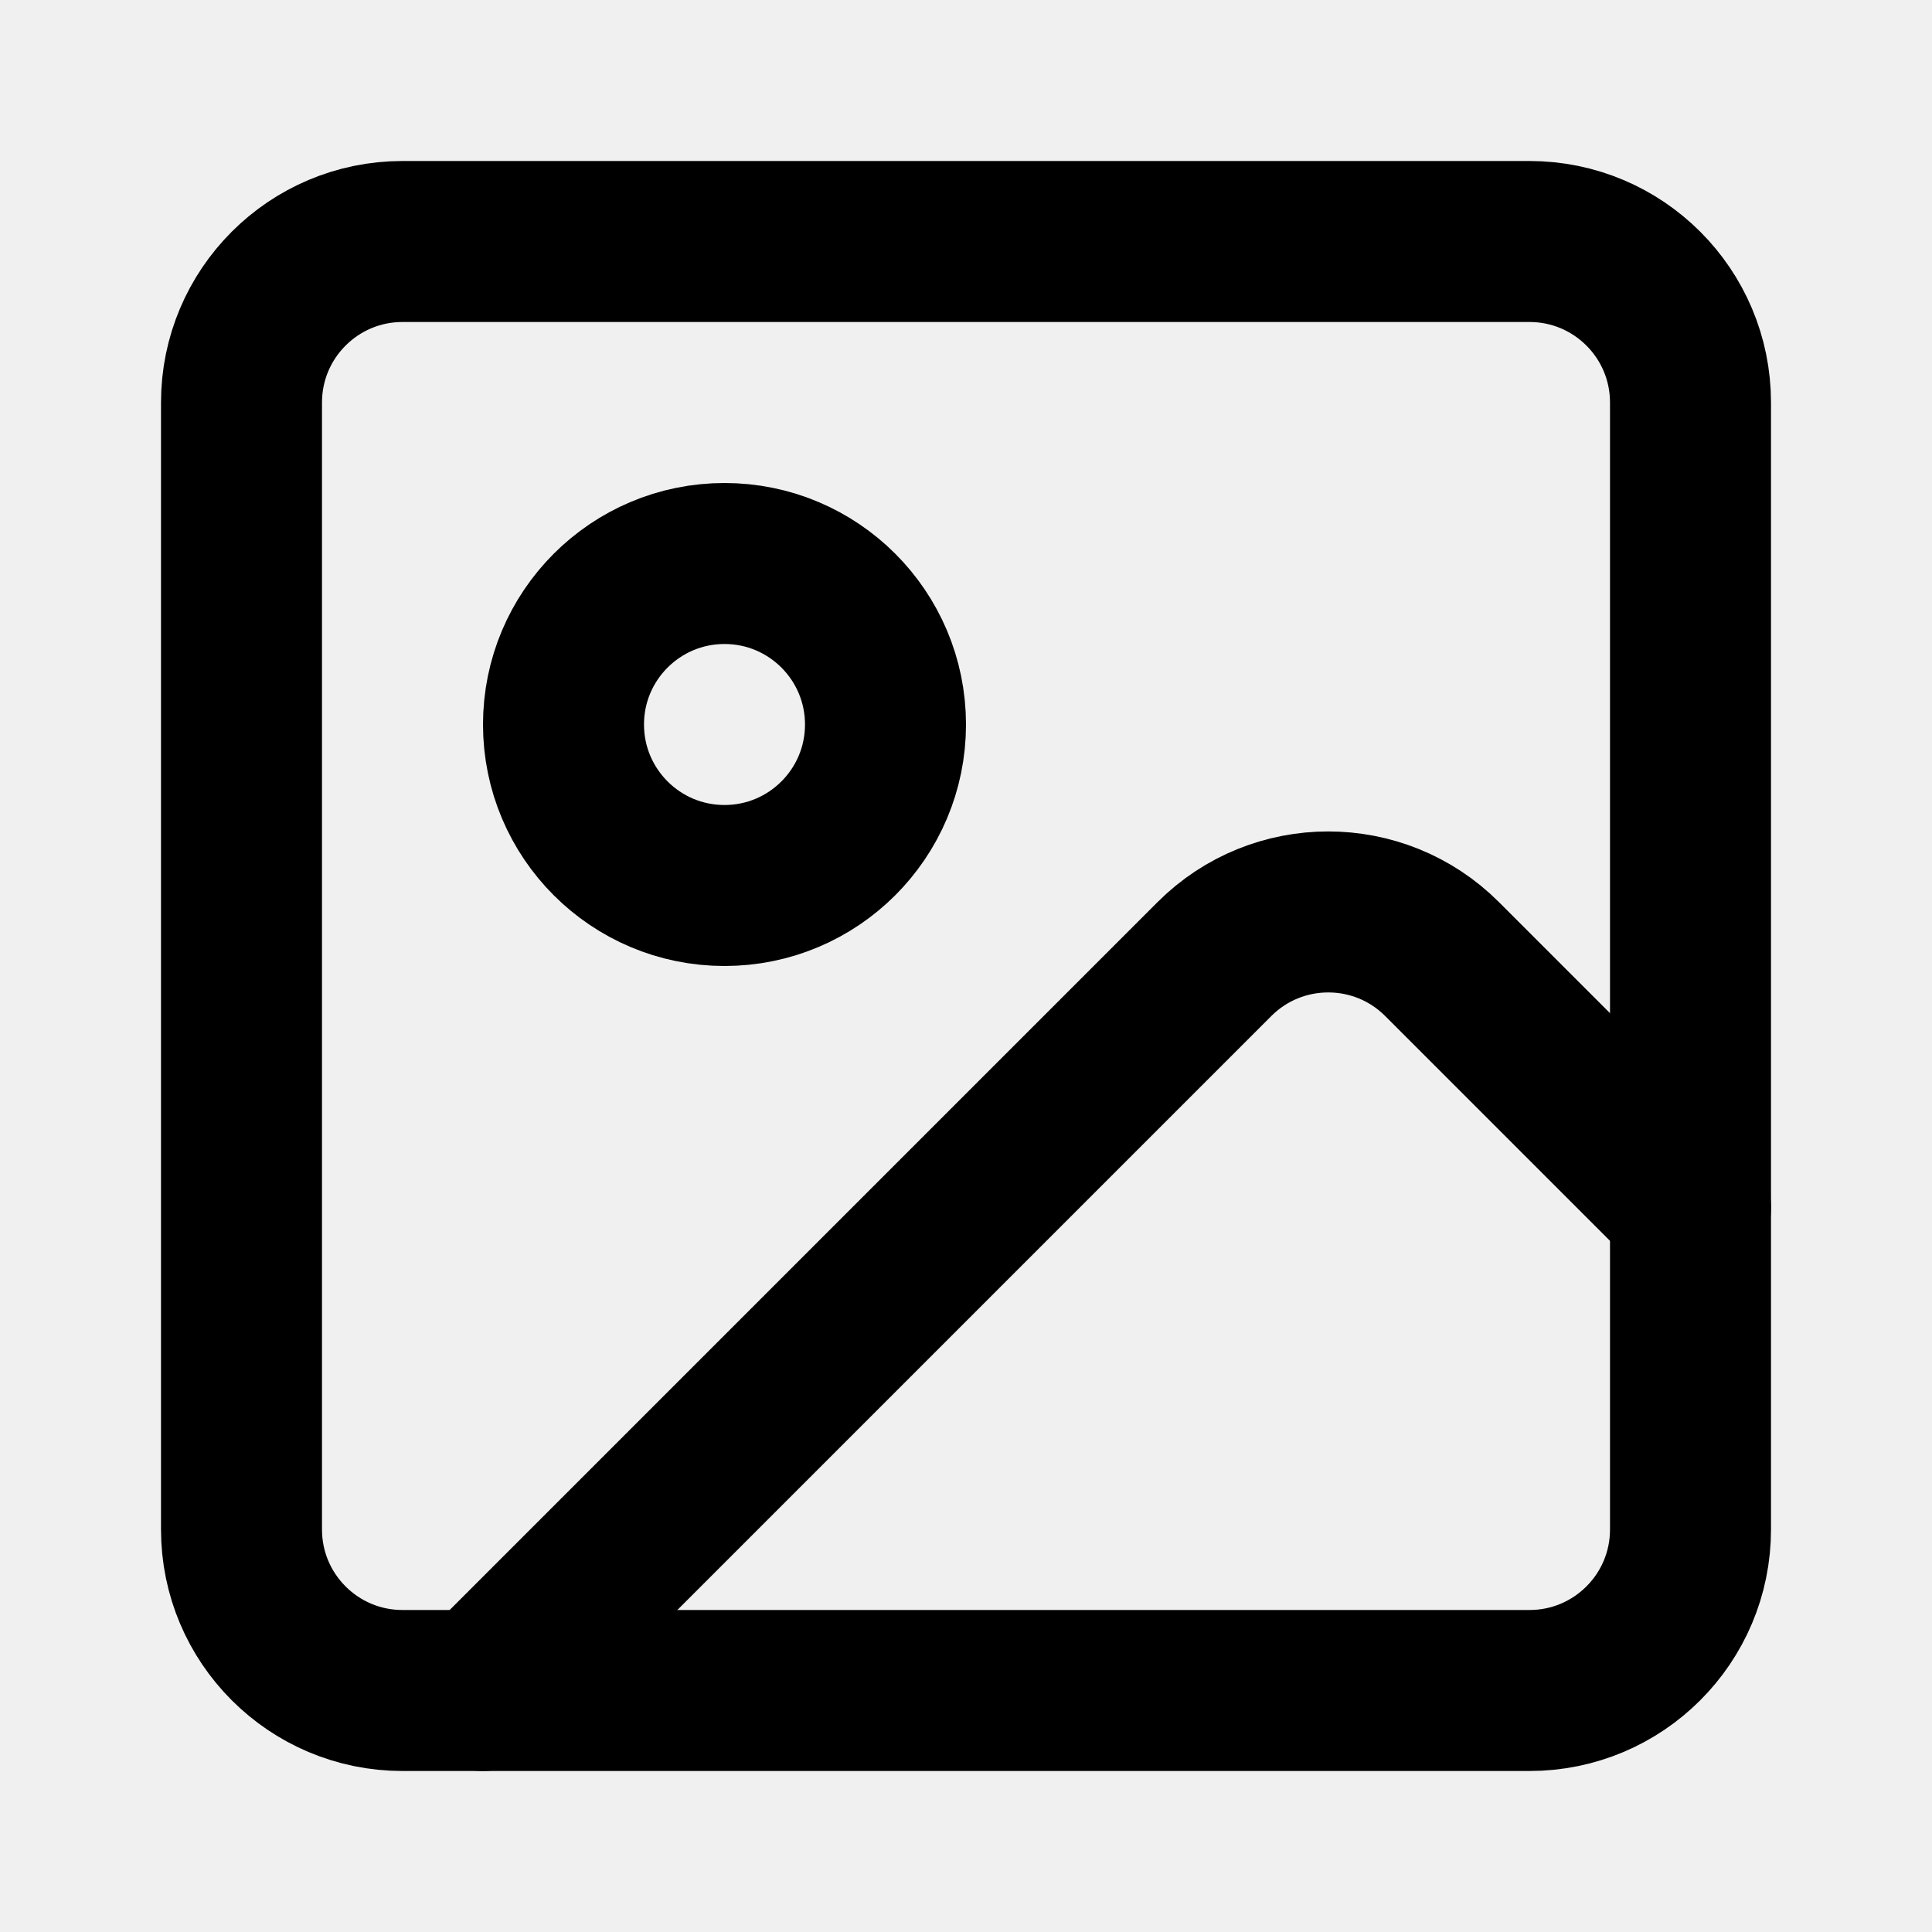
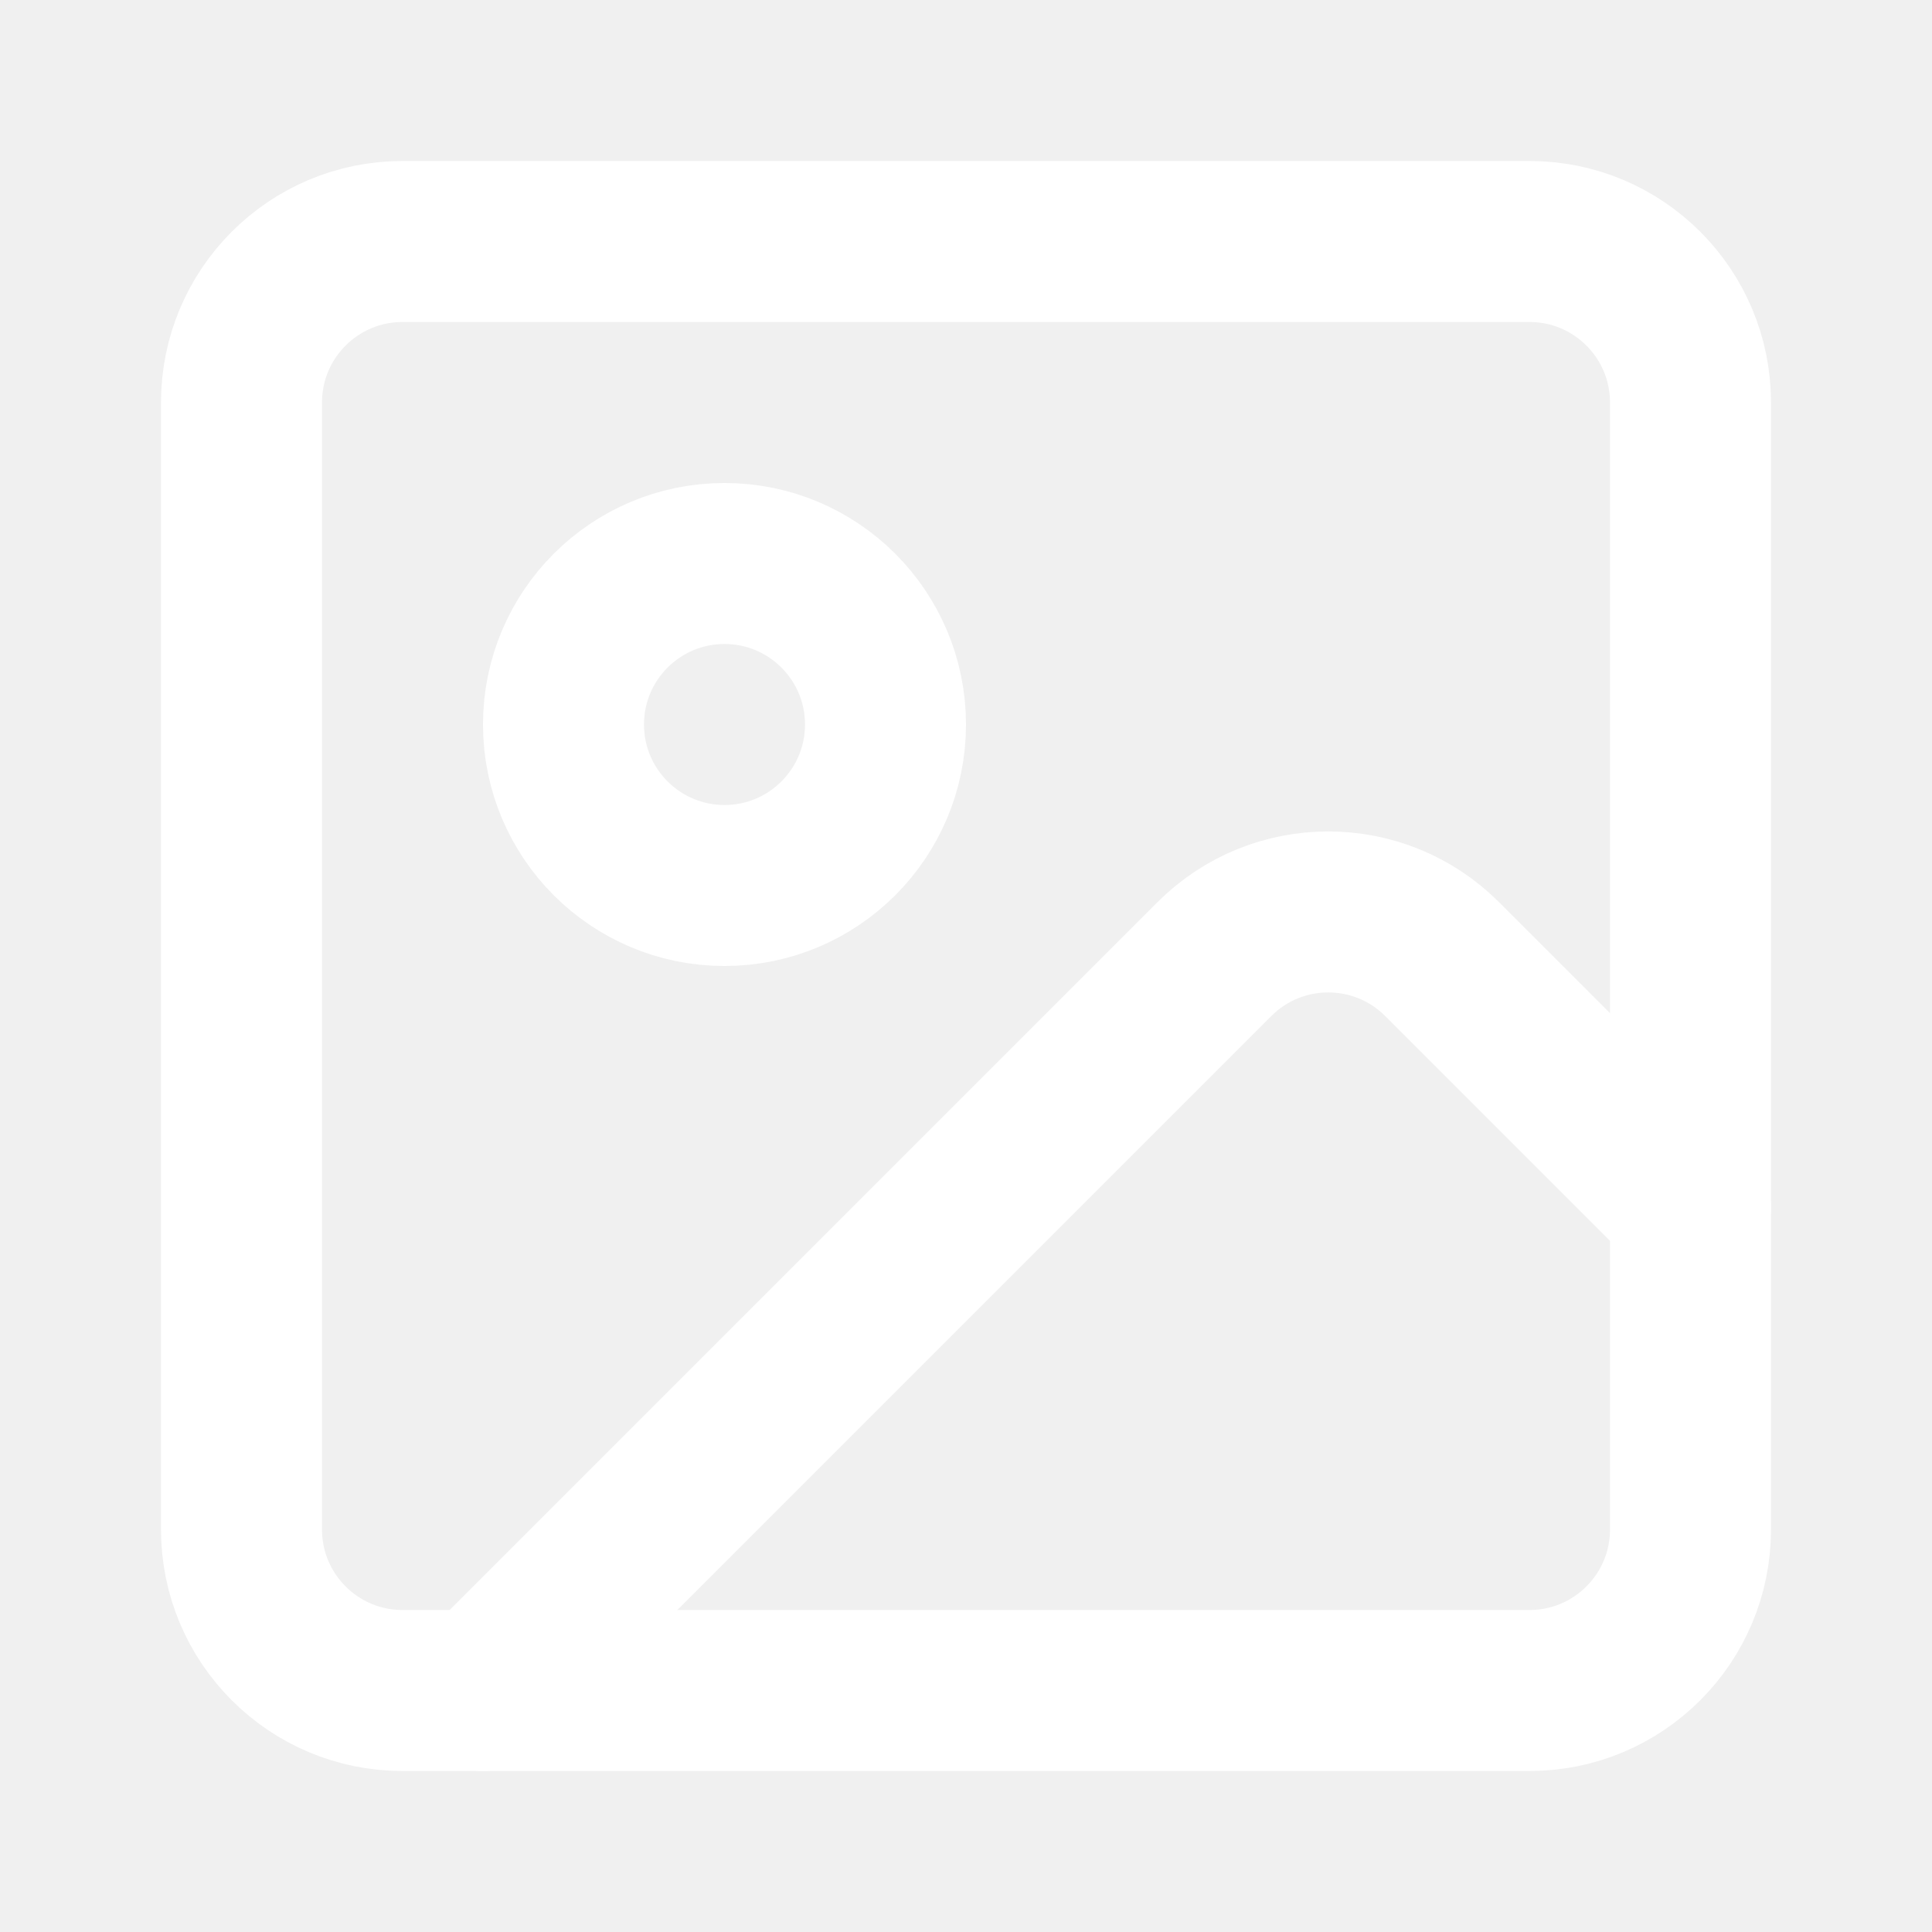
- <svg xmlns="http://www.w3.org/2000/svg" width="24" height="24" viewBox="0 0 24 24" fill="none" stroke="currentColor" stroke-width="2" stroke-linecap="round" stroke-linejoin="round" class="lucide lucide-image-icon lucide-image">
+ <svg xmlns="http://www.w3.org/2000/svg" width="24" height="24" viewBox="0 0 24 24" fill="none" stroke="#ffffff" stroke-width="2" stroke-linecap="round" stroke-linejoin="round" class="lucide lucide-image-icon lucide-image">
  <rect width="18" height="18" x="3" y="3" rx="2" ry="2" />
  <circle cx="9" cy="9" r="2" />
  <path d="m21 15-3.086-3.086a2 2 0 0 0-2.828 0L6 21" />
</svg>
